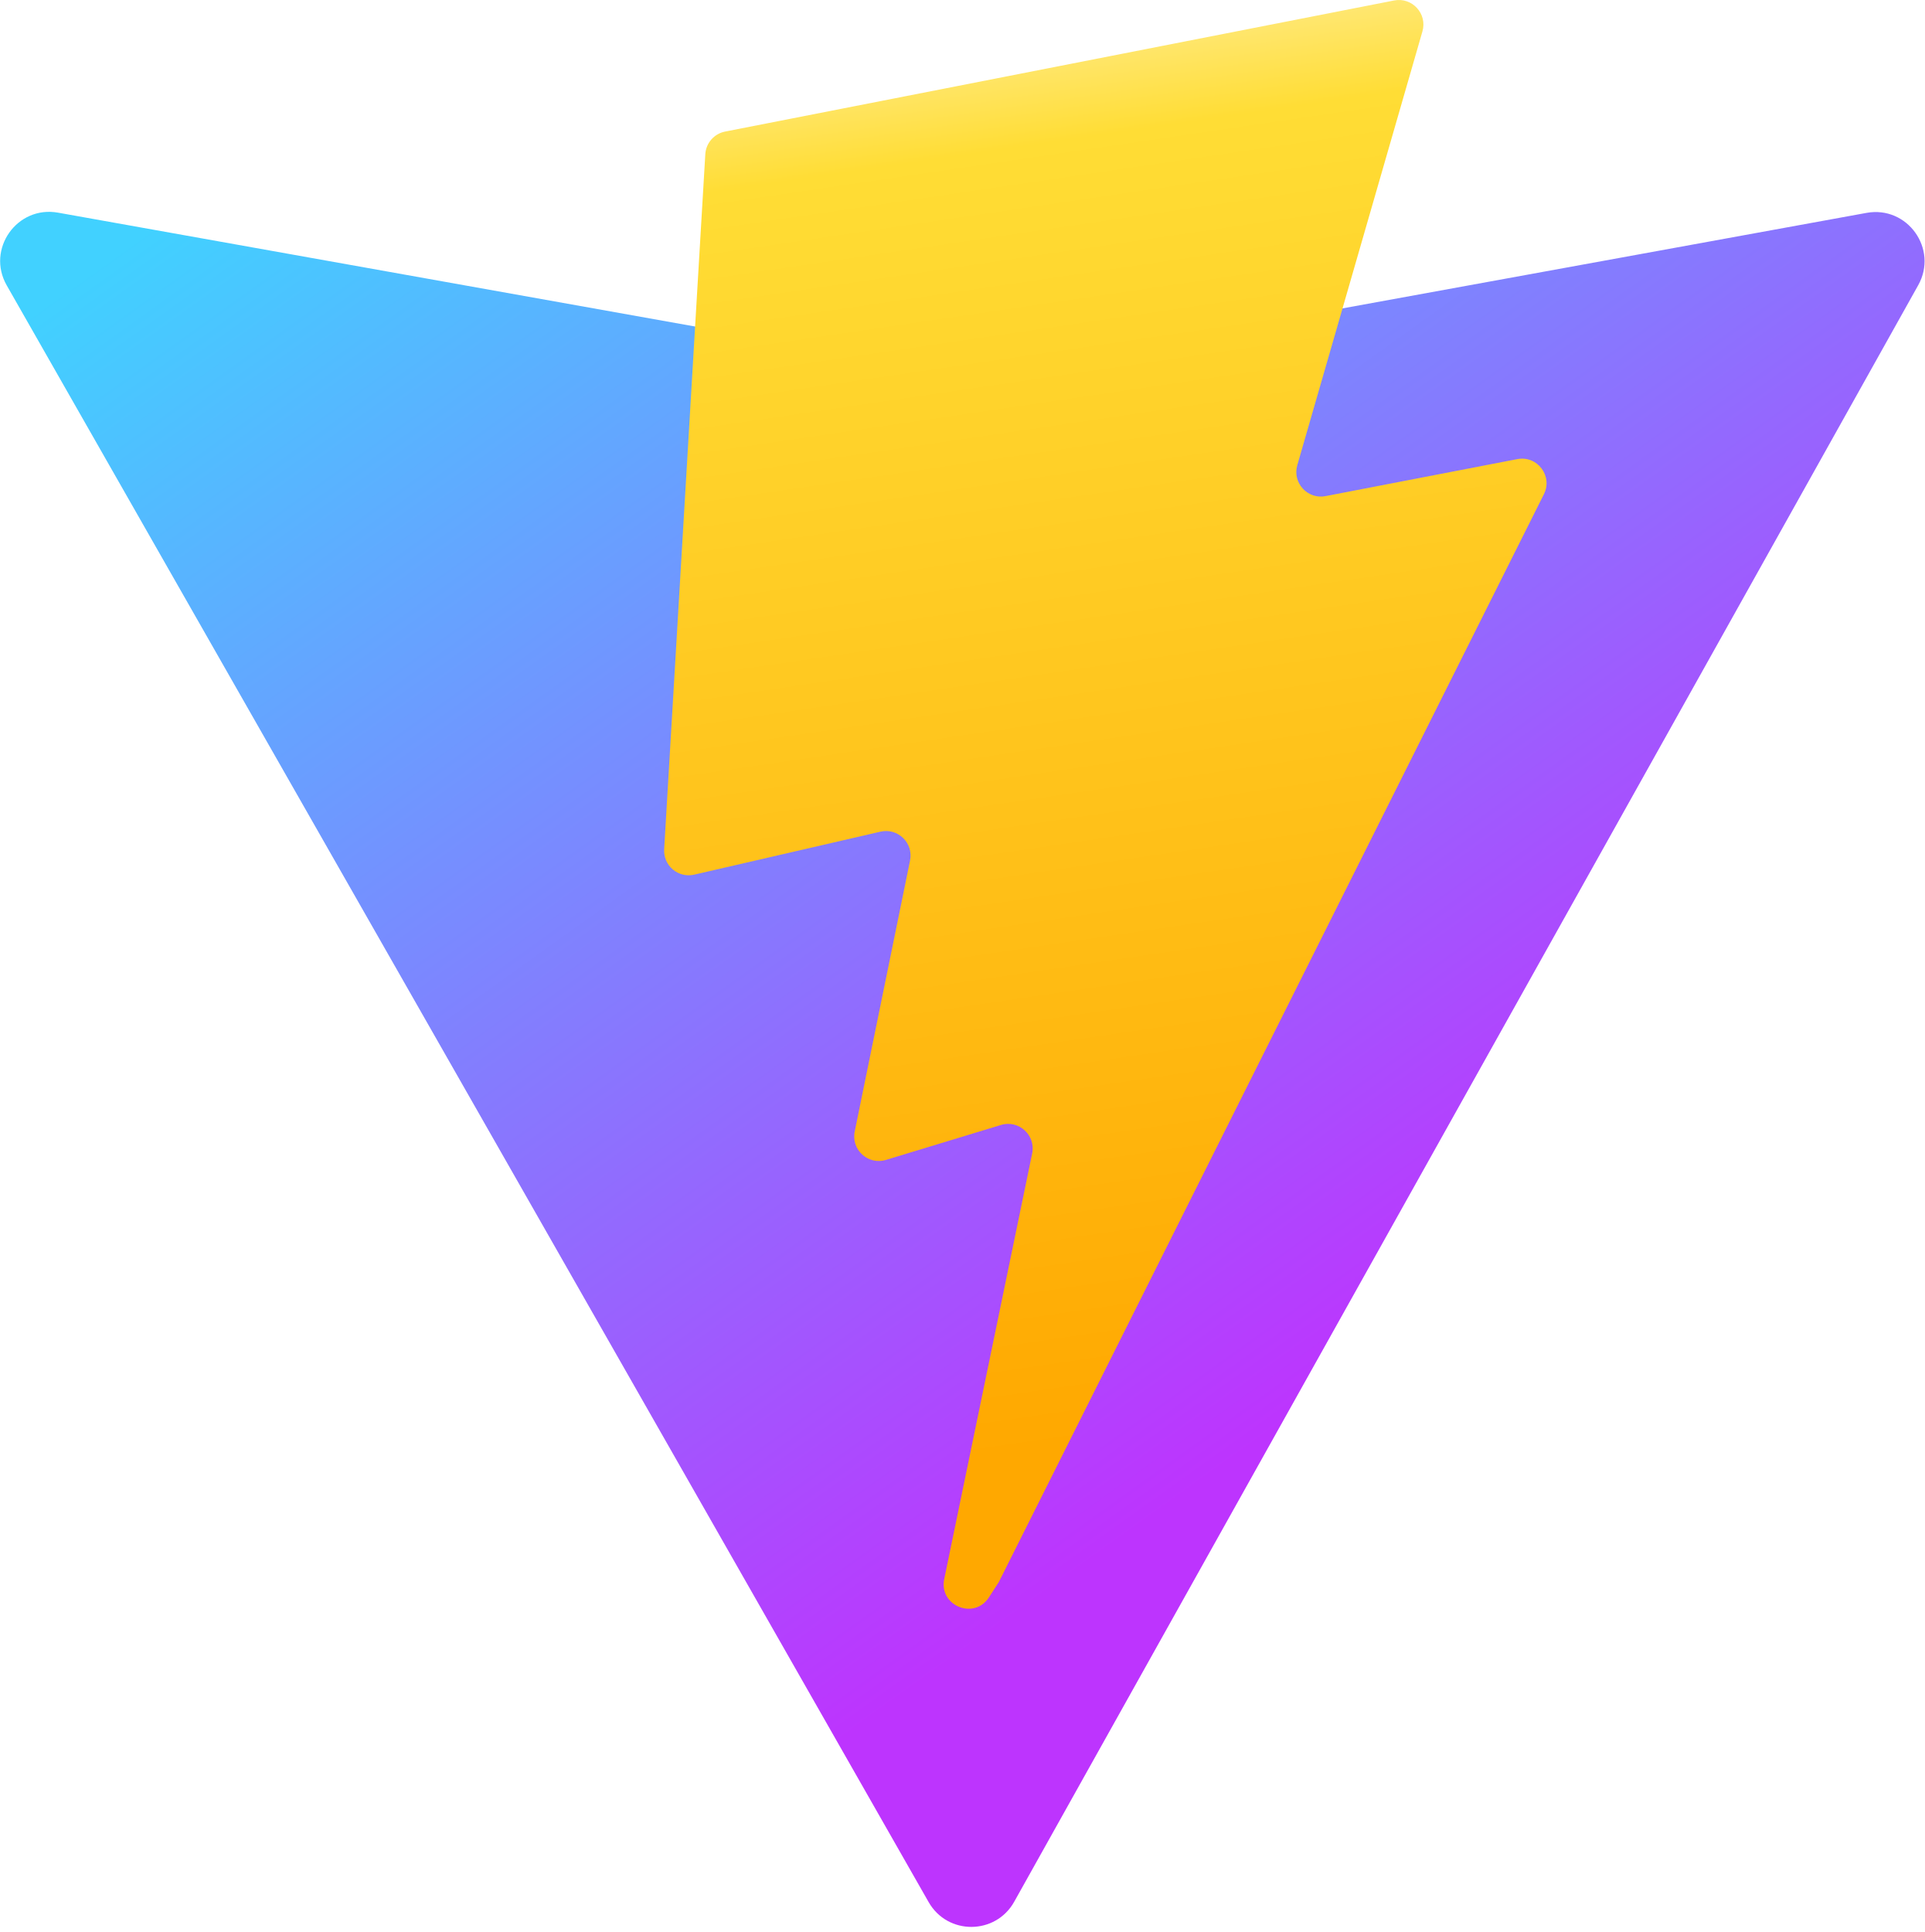
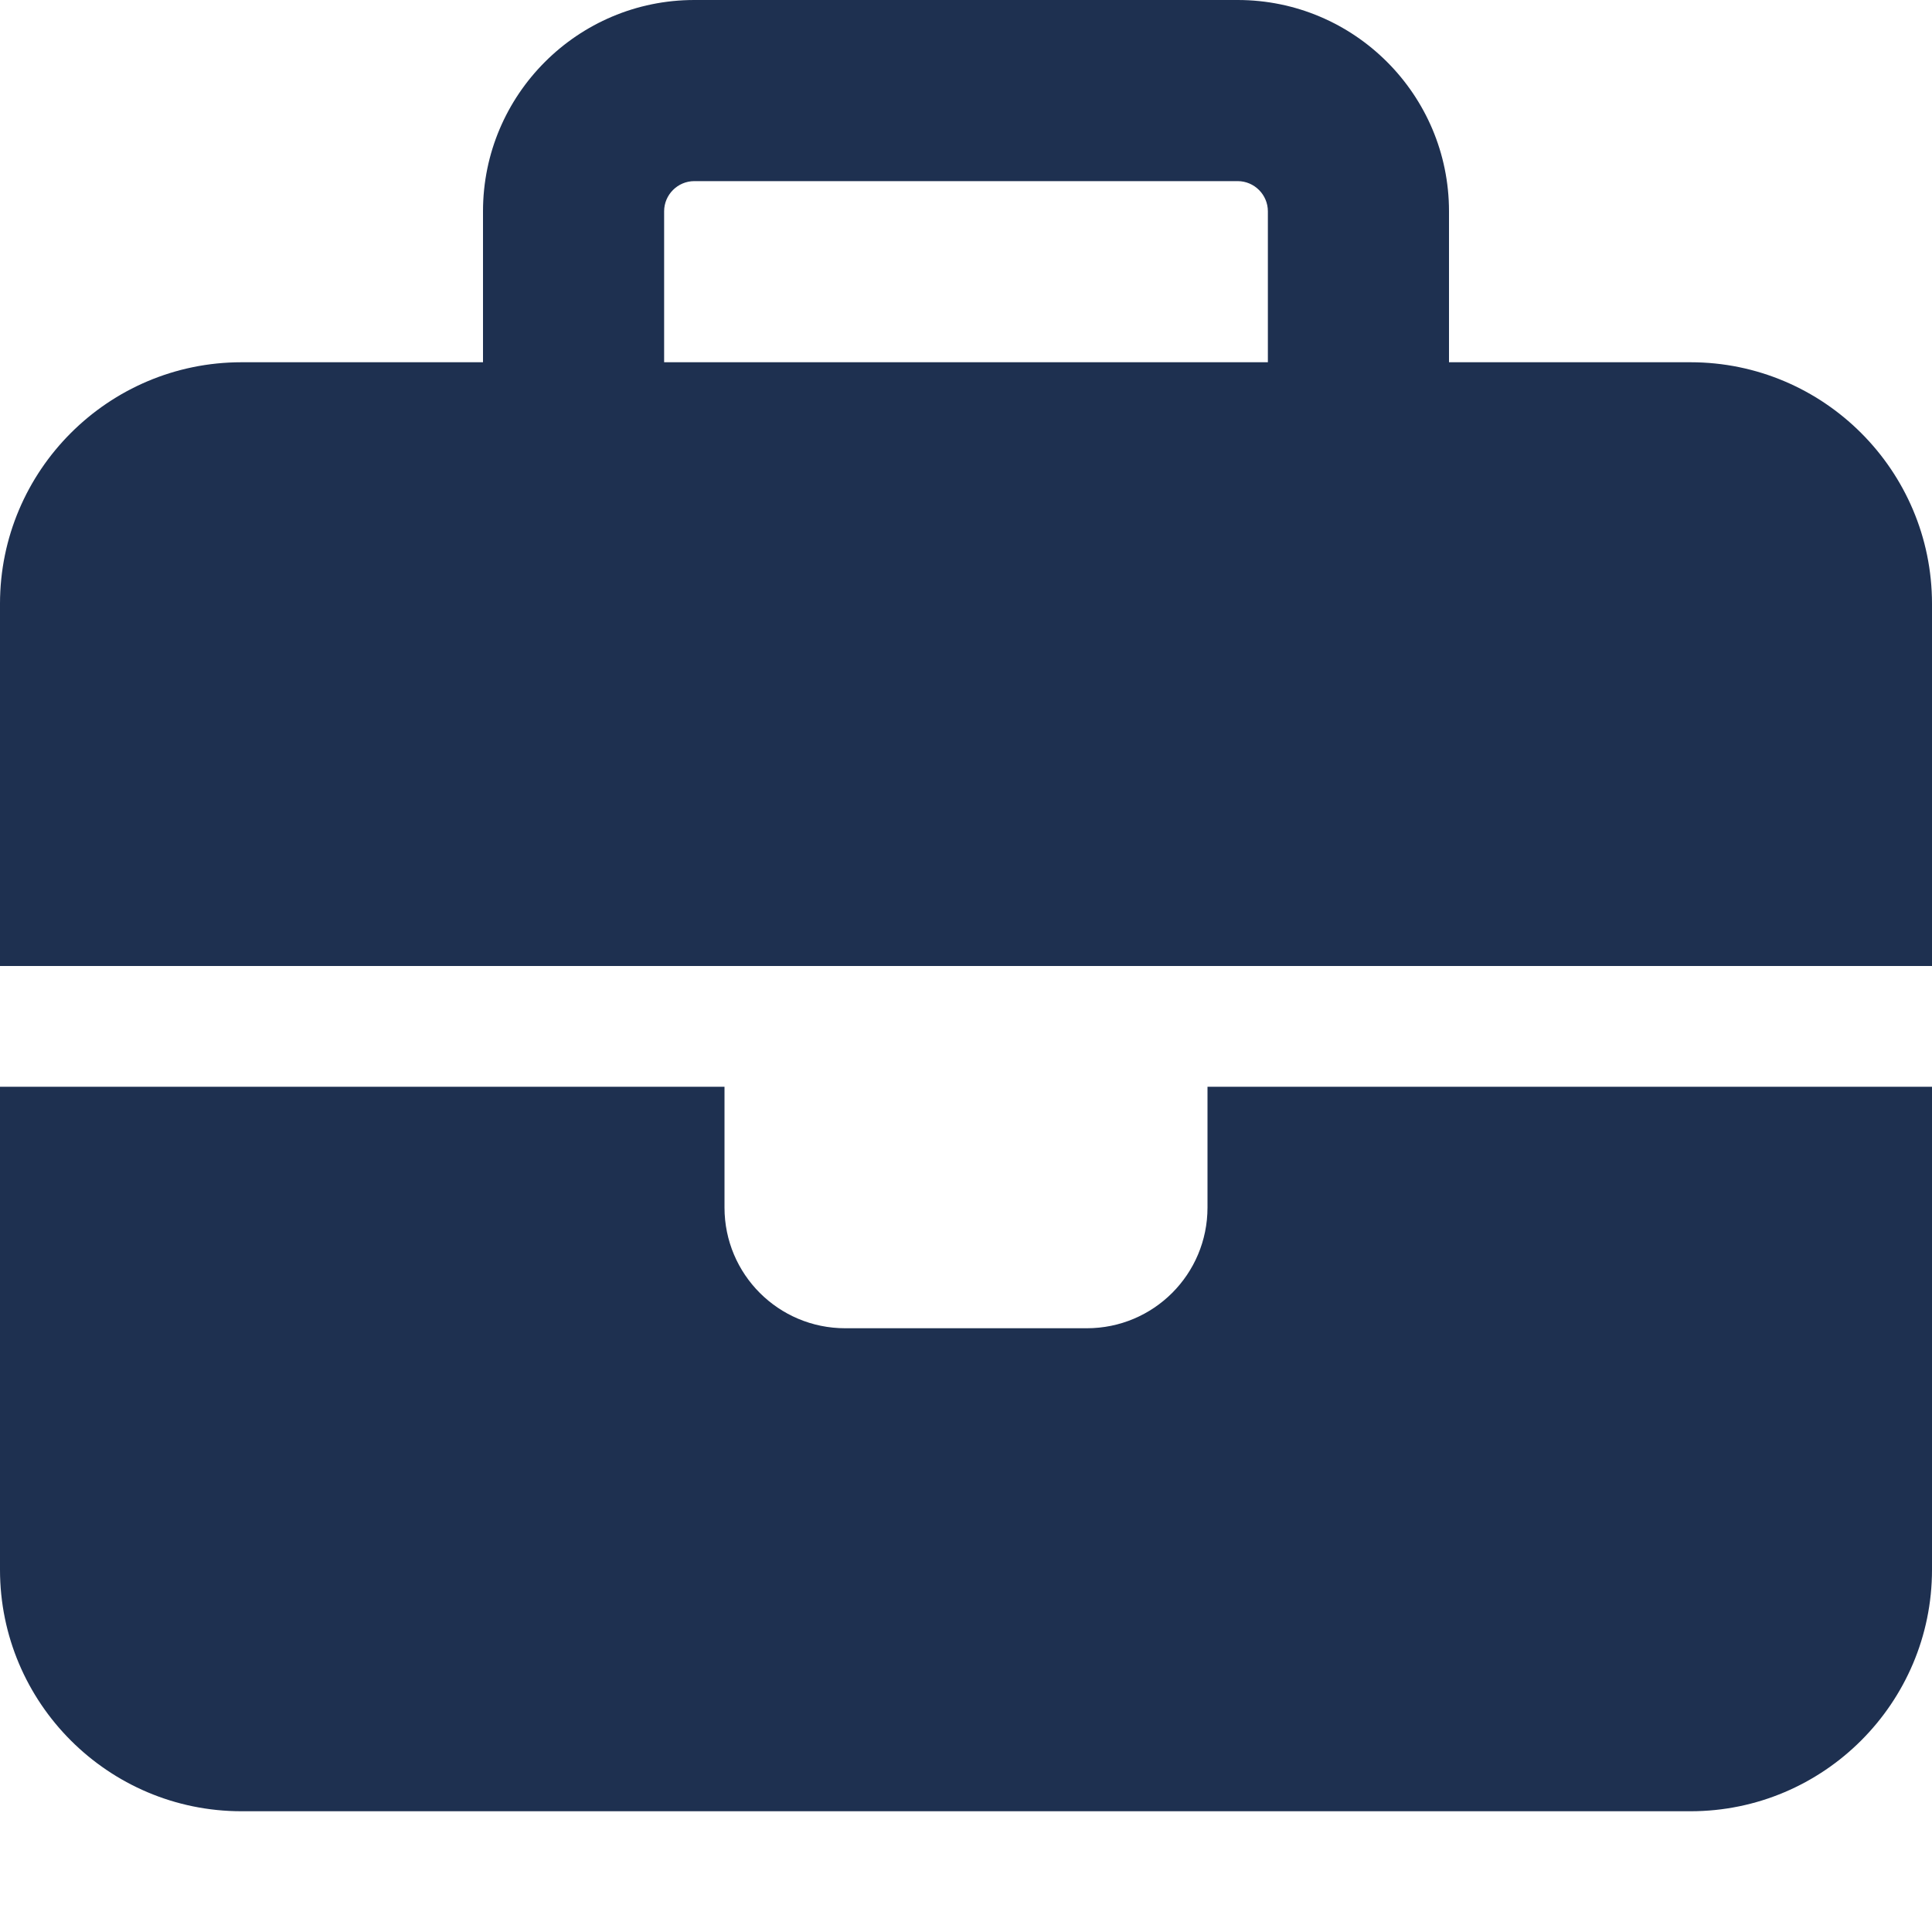
- <svg xmlns="http://www.w3.org/2000/svg" aria-hidden="true" role="img" class="iconify iconify--logos" width="31.88" height="32" preserveAspectRatio="xMidYMid meet" viewBox="0 0 256 257">
-   <defs>
-     <linearGradient id="IconifyId1813088fe1fbc01fb466" x1="-.828%" x2="57.636%" y1="7.652%" y2="78.411%">
-       <stop offset="0%" stop-color="#41D1FF" />
-       <stop offset="100%" stop-color="#BD34FE" />
-     </linearGradient>
-     <linearGradient id="IconifyId1813088fe1fbc01fb467" x1="43.376%" x2="50.316%" y1="2.242%" y2="89.03%">
-       <stop offset="0%" stop-color="#FFEA83" />
-       <stop offset="8.333%" stop-color="#FFDD35" />
-       <stop offset="100%" stop-color="#FFA800" />
-     </linearGradient>
-   </defs>
-   <path fill="url(#IconifyId1813088fe1fbc01fb466)" d="M255.153 37.938L134.897 252.976c-2.483 4.44-8.862 4.466-11.382.048L.875 37.958c-2.746-4.814 1.371-10.646 6.827-9.67l120.385 21.517a6.537 6.537 0 0 0 2.322-.004l117.867-21.483c5.438-.991 9.574 4.796 6.877 9.62Z" />
-   <path fill="url(#IconifyId1813088fe1fbc01fb467)" d="M185.432.063L96.44 17.501a3.268 3.268 0 0 0-2.634 3.014l-5.474 92.456a3.268 3.268 0 0 0 3.997 3.378l24.777-5.718c2.318-.535 4.413 1.507 3.936 3.838l-7.361 36.047c-.495 2.426 1.782 4.5 4.151 3.78l15.304-4.649c2.372-.72 4.652 1.36 4.15 3.788l-11.698 56.621c-.732 3.542 3.979 5.473 5.943 2.437l1.313-2.028l72.516-144.72c1.215-2.423-.88-5.186-3.54-4.672l-25.505 4.922c-2.396.462-4.435-1.77-3.759-4.114l16.646-57.705c.677-2.35-1.37-4.583-3.769-4.113Z" />
+ <svg xmlns="http://www.w3.org/2000/svg" height="16" width="16" viewBox="0 0 512 512">
+   <path opacity="1" fill="#1E3050" d="M184 48H328c4.4 0 8 3.6 8 8V96H176V56c0-4.4 3.6-8 8-8zm-56 8V96H64C28.7 96 0 124.7 0 160v96H192 320 512V160c0-35.3-28.7-64-64-64H384V56c0-30.9-25.1-56-56-56H184c-30.9 0-56 25.1-56 56zM512 288H320v32c0 17.7-14.3 32-32 32H224c-17.7 0-32-14.3-32-32V288H0V416c0 35.3 28.7 64 64 64H448c35.3 0 64-28.7 64-64V288z" />
</svg>
